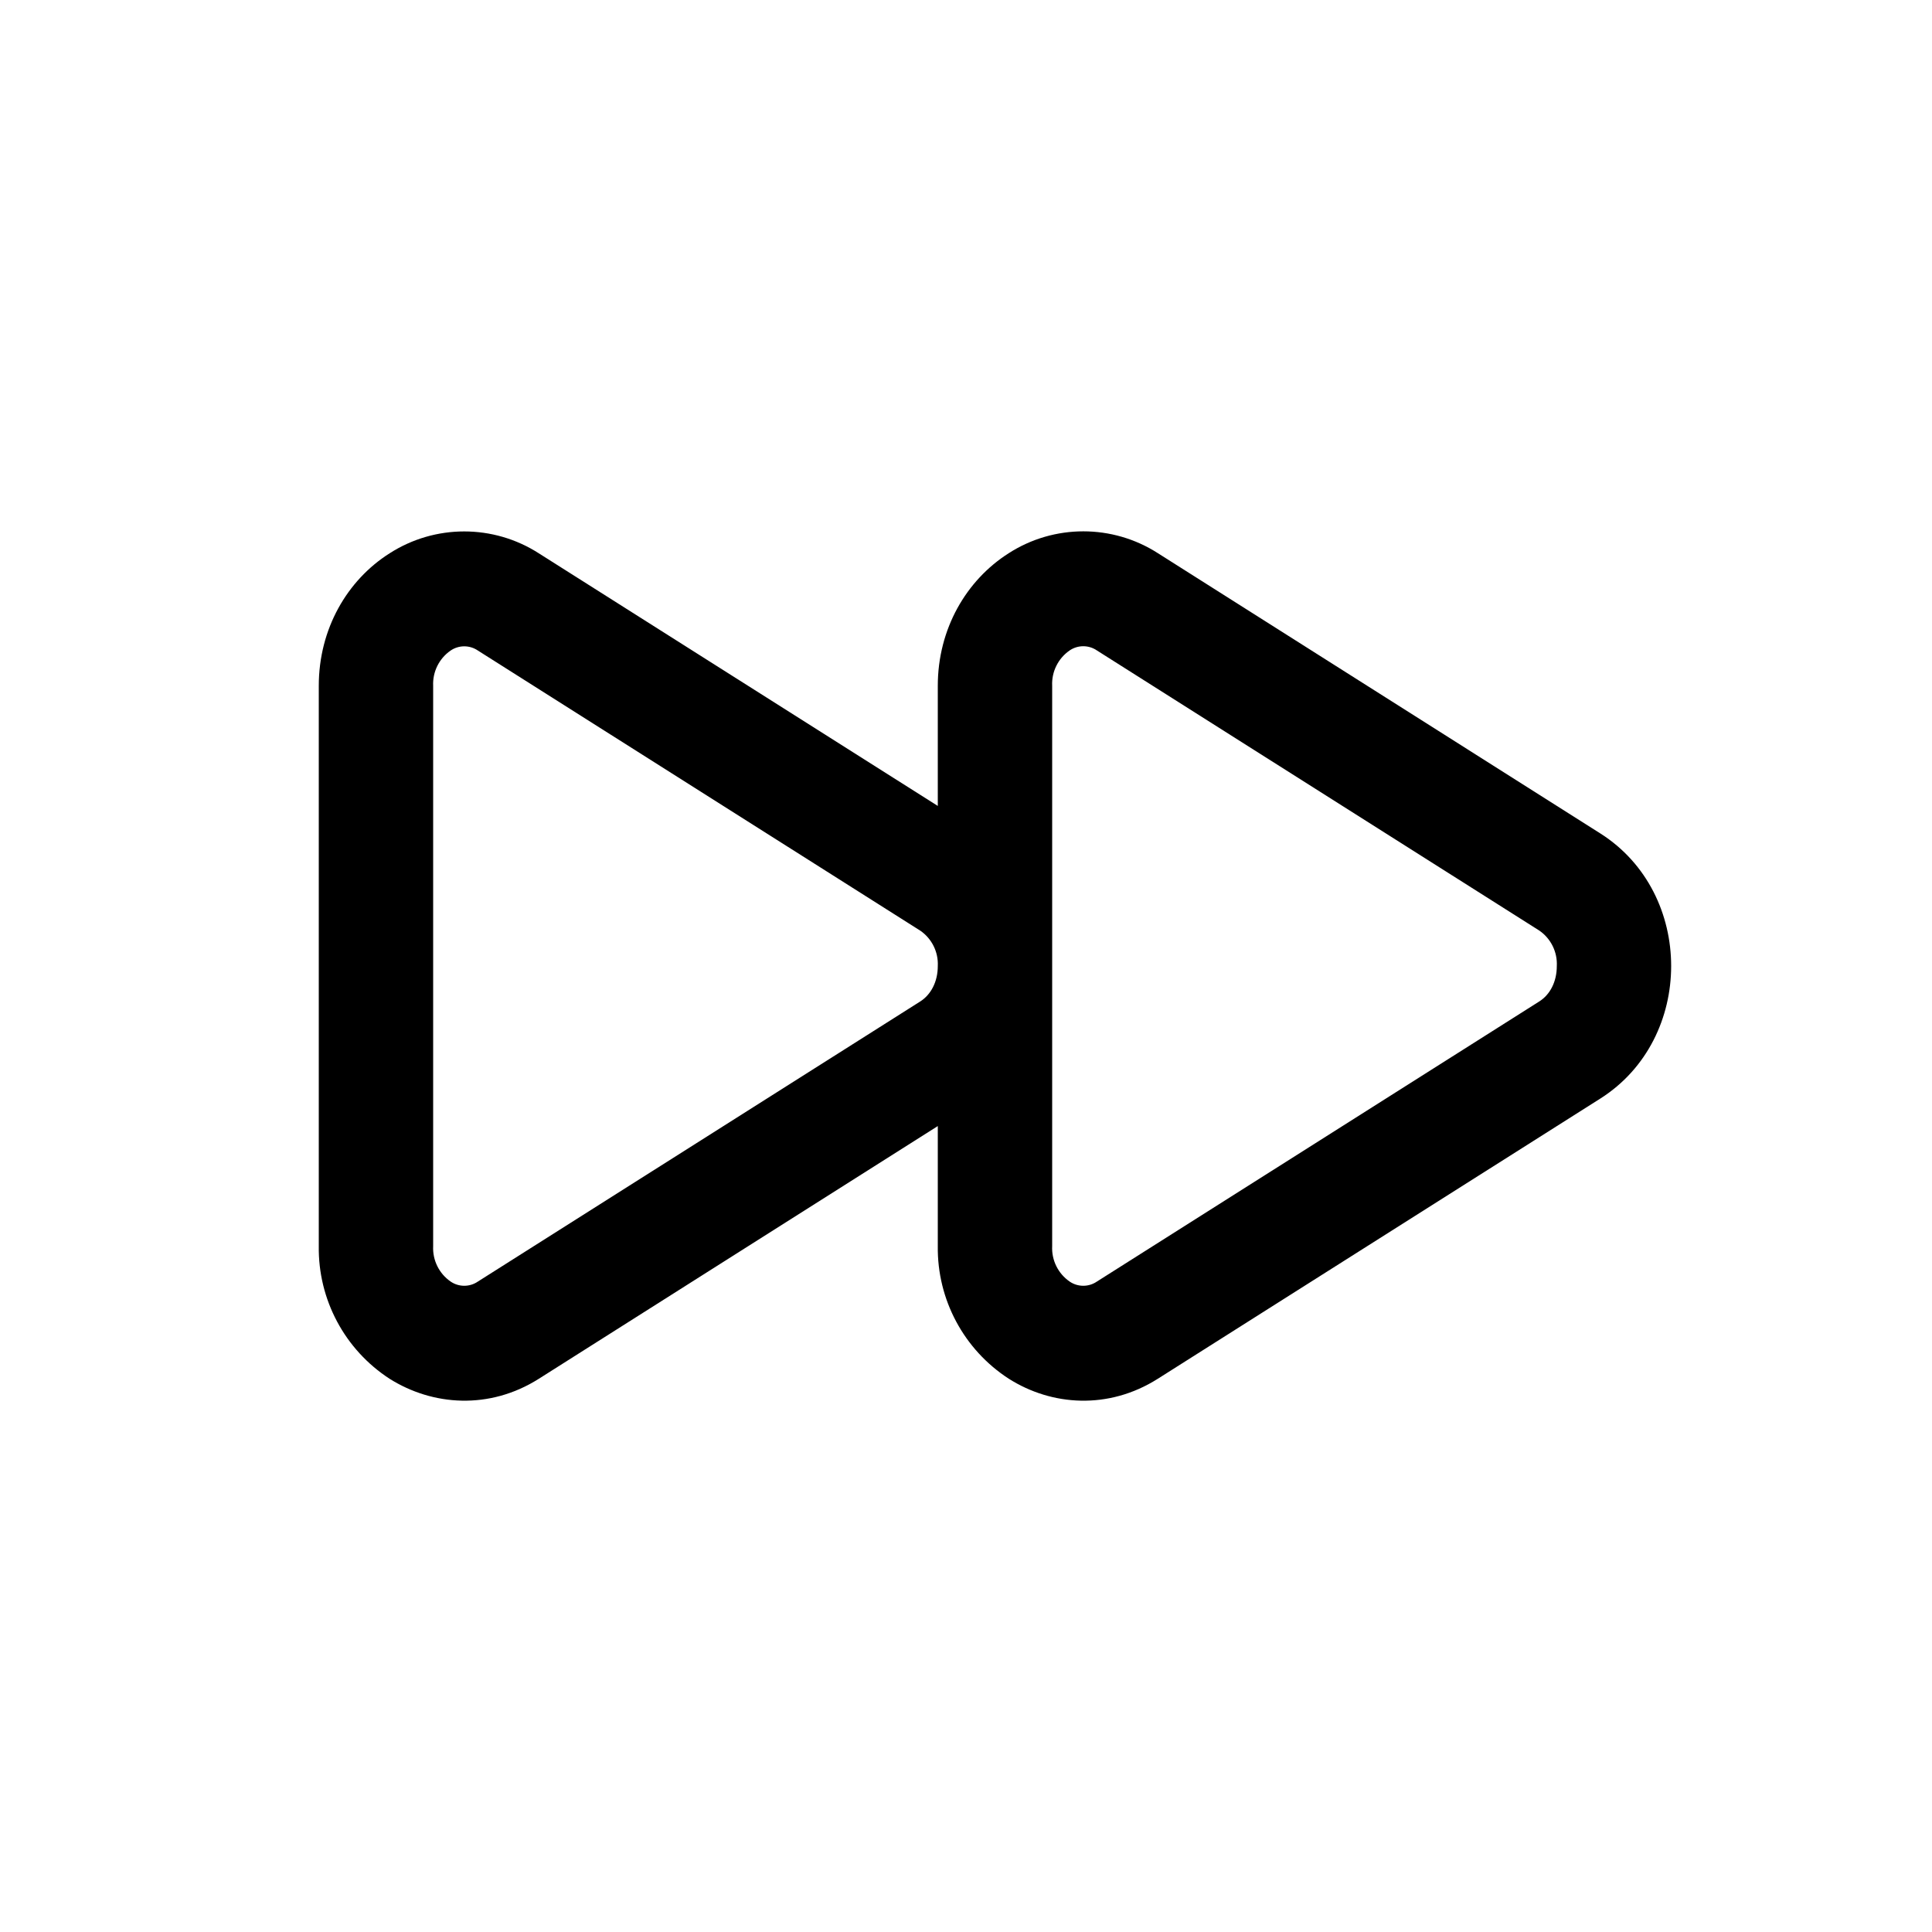
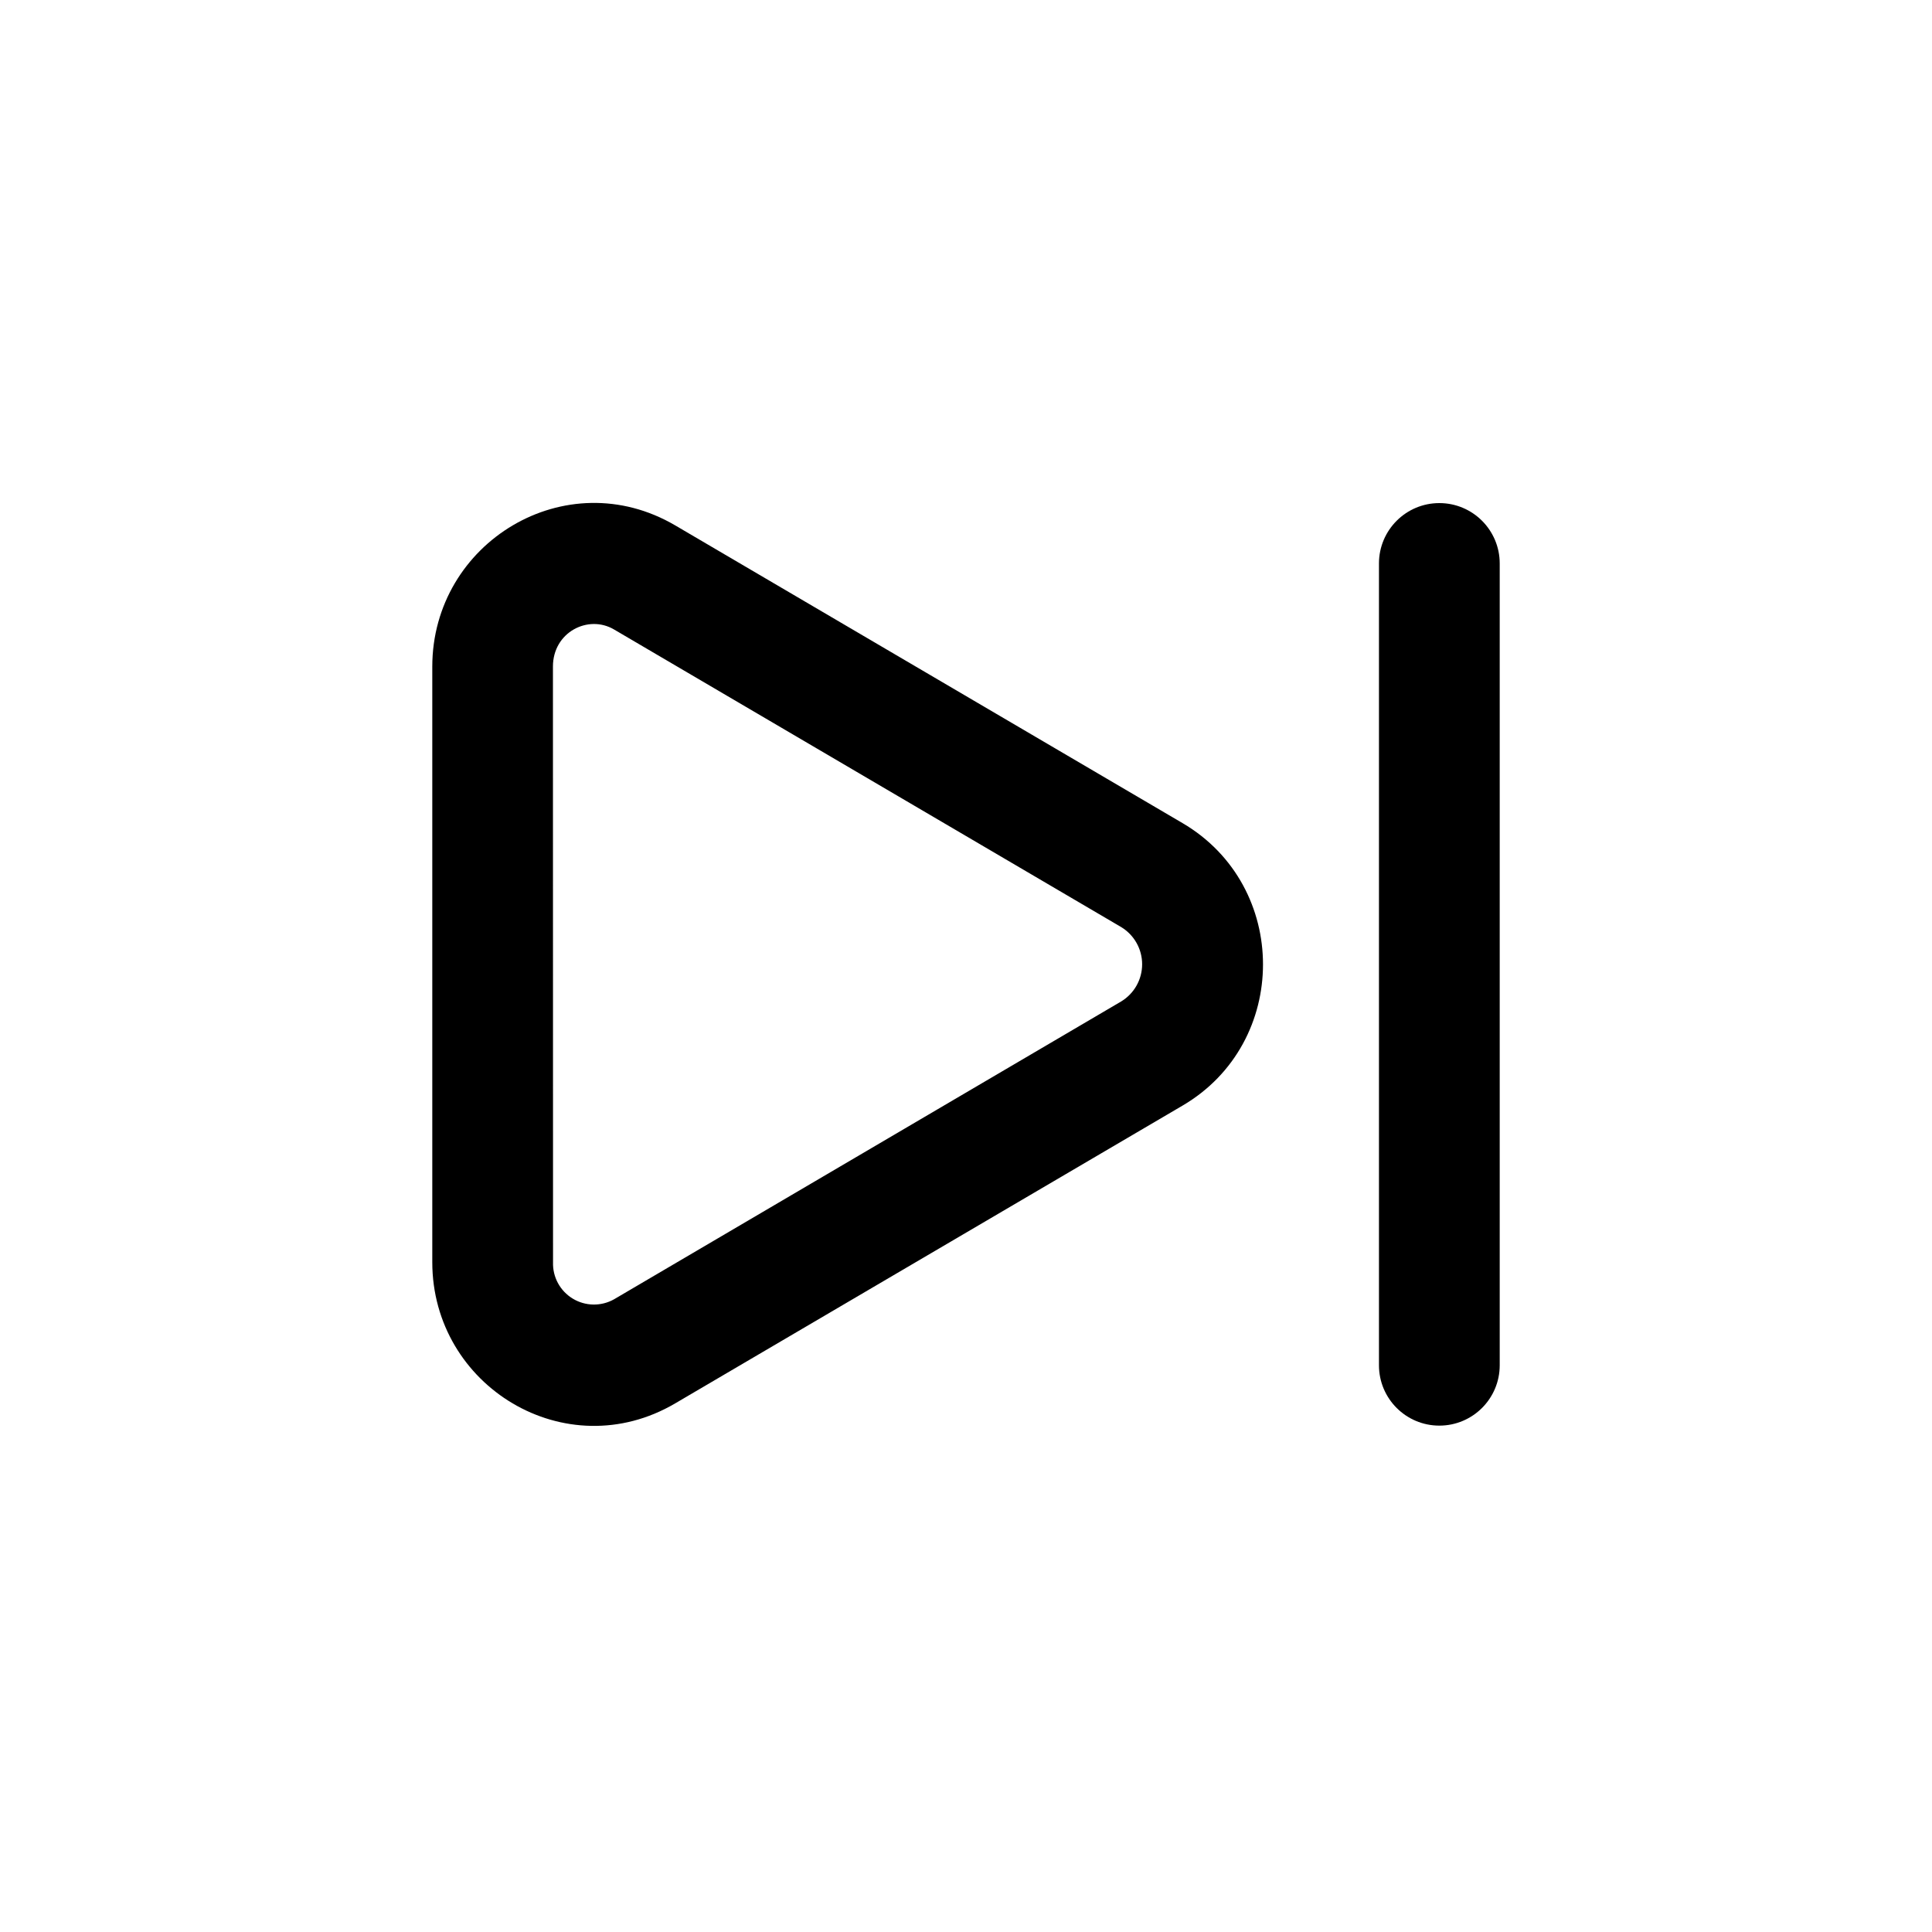
<svg xmlns="http://www.w3.org/2000/svg" width="20" height="20" fill="none" class="persona-icon" viewBox="0 0 20 20">
-   <path fill="currentColor" fill-rule="evenodd" d="M9.708 7.1c0-.59.295-1.094.734-1.373a1.43 1.43 0 0 1 1.545 0l4.58 2.901c.977.62.977 2.124 0 2.744l-4.58 2.9c-.512.325-1.101.282-1.545 0a1.61 1.61 0 0 1-.734-1.372v-1.243l-4.13 2.616c-.512.324-1.1.28-1.545 0A1.61 1.61 0 0 1 3.3 12.9V7.1c0-.59.294-1.094.733-1.372a1.43 1.43 0 0 1 1.545 0l4.13 2.615zm0 2.9a.42.42 0 0 0-.18-.365l-4.58-2.9a.25.25 0 0 0-.284 0 .42.42 0 0 0-.18.364v5.802a.42.42 0 0 0 .18.365.25.25 0 0 0 .284 0l4.58-2.9c.107-.069.18-.2.18-.366m1.648-3.266a.25.25 0 0 0-.284 0 .42.42 0 0 0-.18.365V12.9a.42.42 0 0 0 .18.366.25.25 0 0 0 .284 0l4.58-2.9c.108-.069.18-.2.18-.366a.42.42 0 0 0-.18-.366z" clip-rule="evenodd" />
+   <path fill="currentColor" fill-rule="evenodd" d="M6.99 5.439c-1.132-.664-2.515.176-2.515 1.462v6.165c0 1.286 1.383 2.126 2.514 1.462l5.253-3.083c1.11-.651 1.11-2.272 0-2.924zM5.724 6.9c0-.356.365-.541.632-.384l5.252 3.082a.45.45 0 0 1 0 .768L6.357 13.45a.424.424 0 0 1-.632-.384z" clip-rule="evenodd" />
+   <path fill="currentColor" d="M15.525 5.833a.625.625 0 0 0-1.25 0v8.3a.625.625 0 0 0 1.25 0z" />
</svg>
